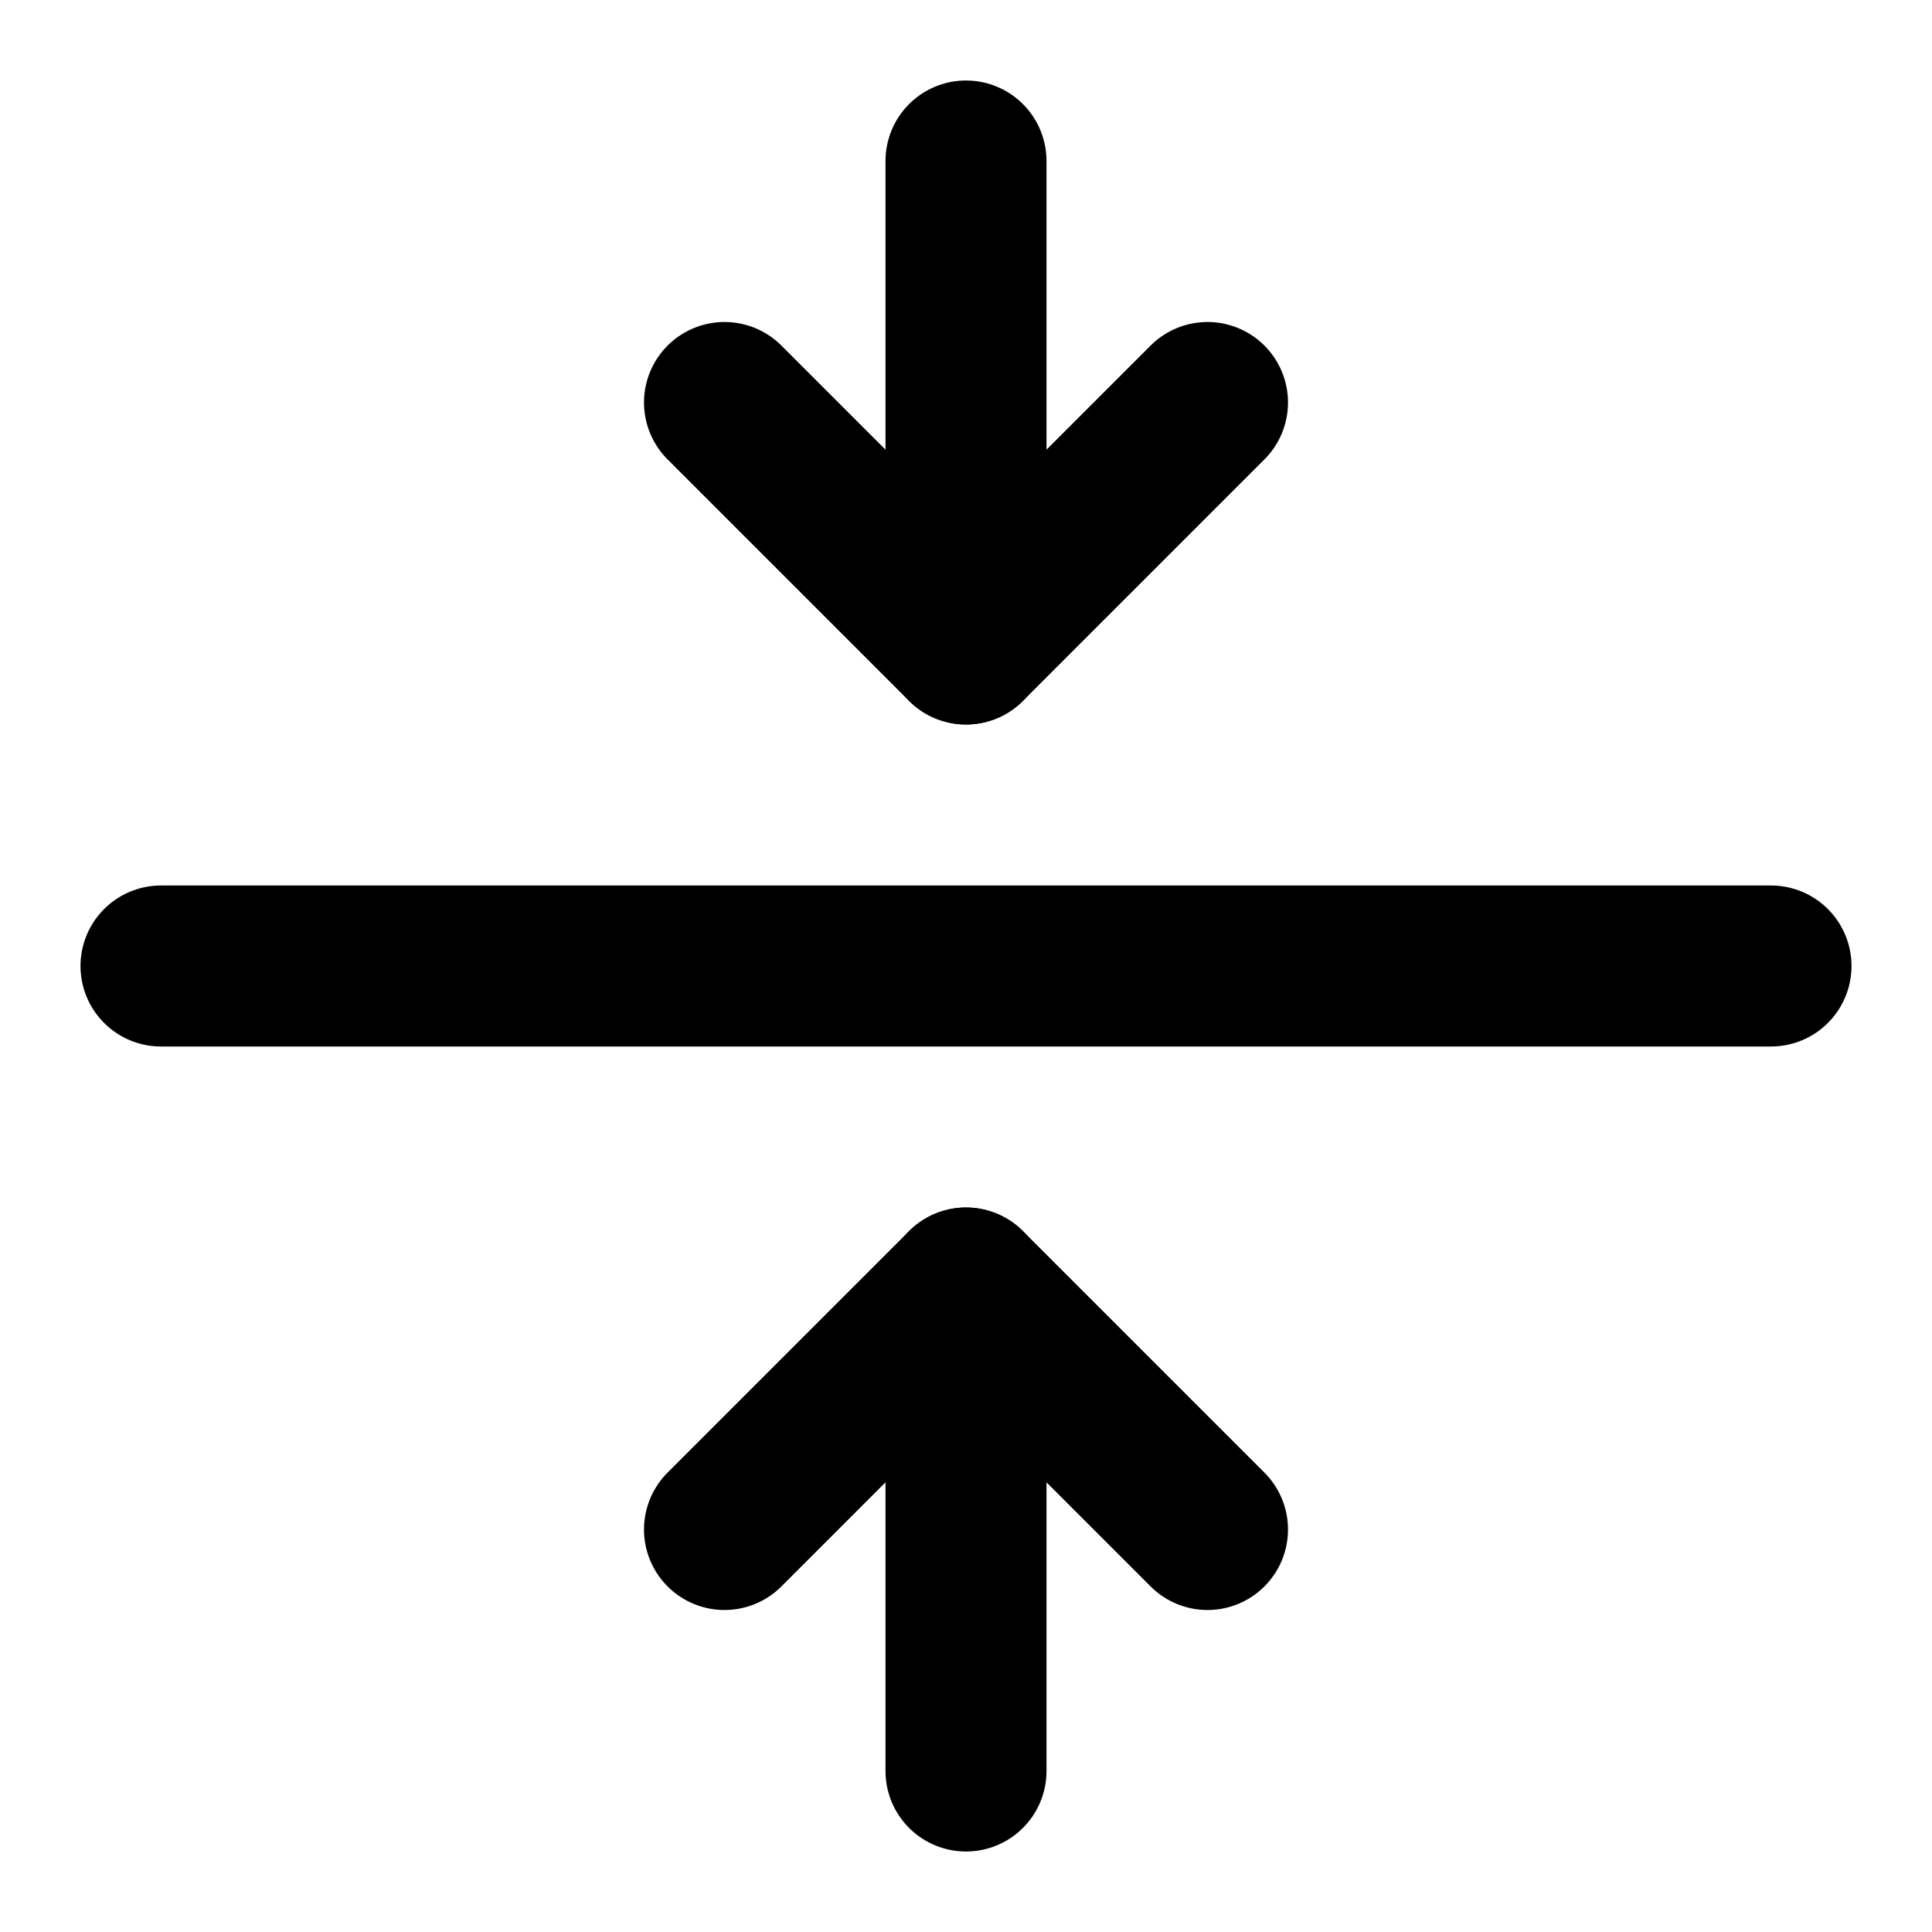
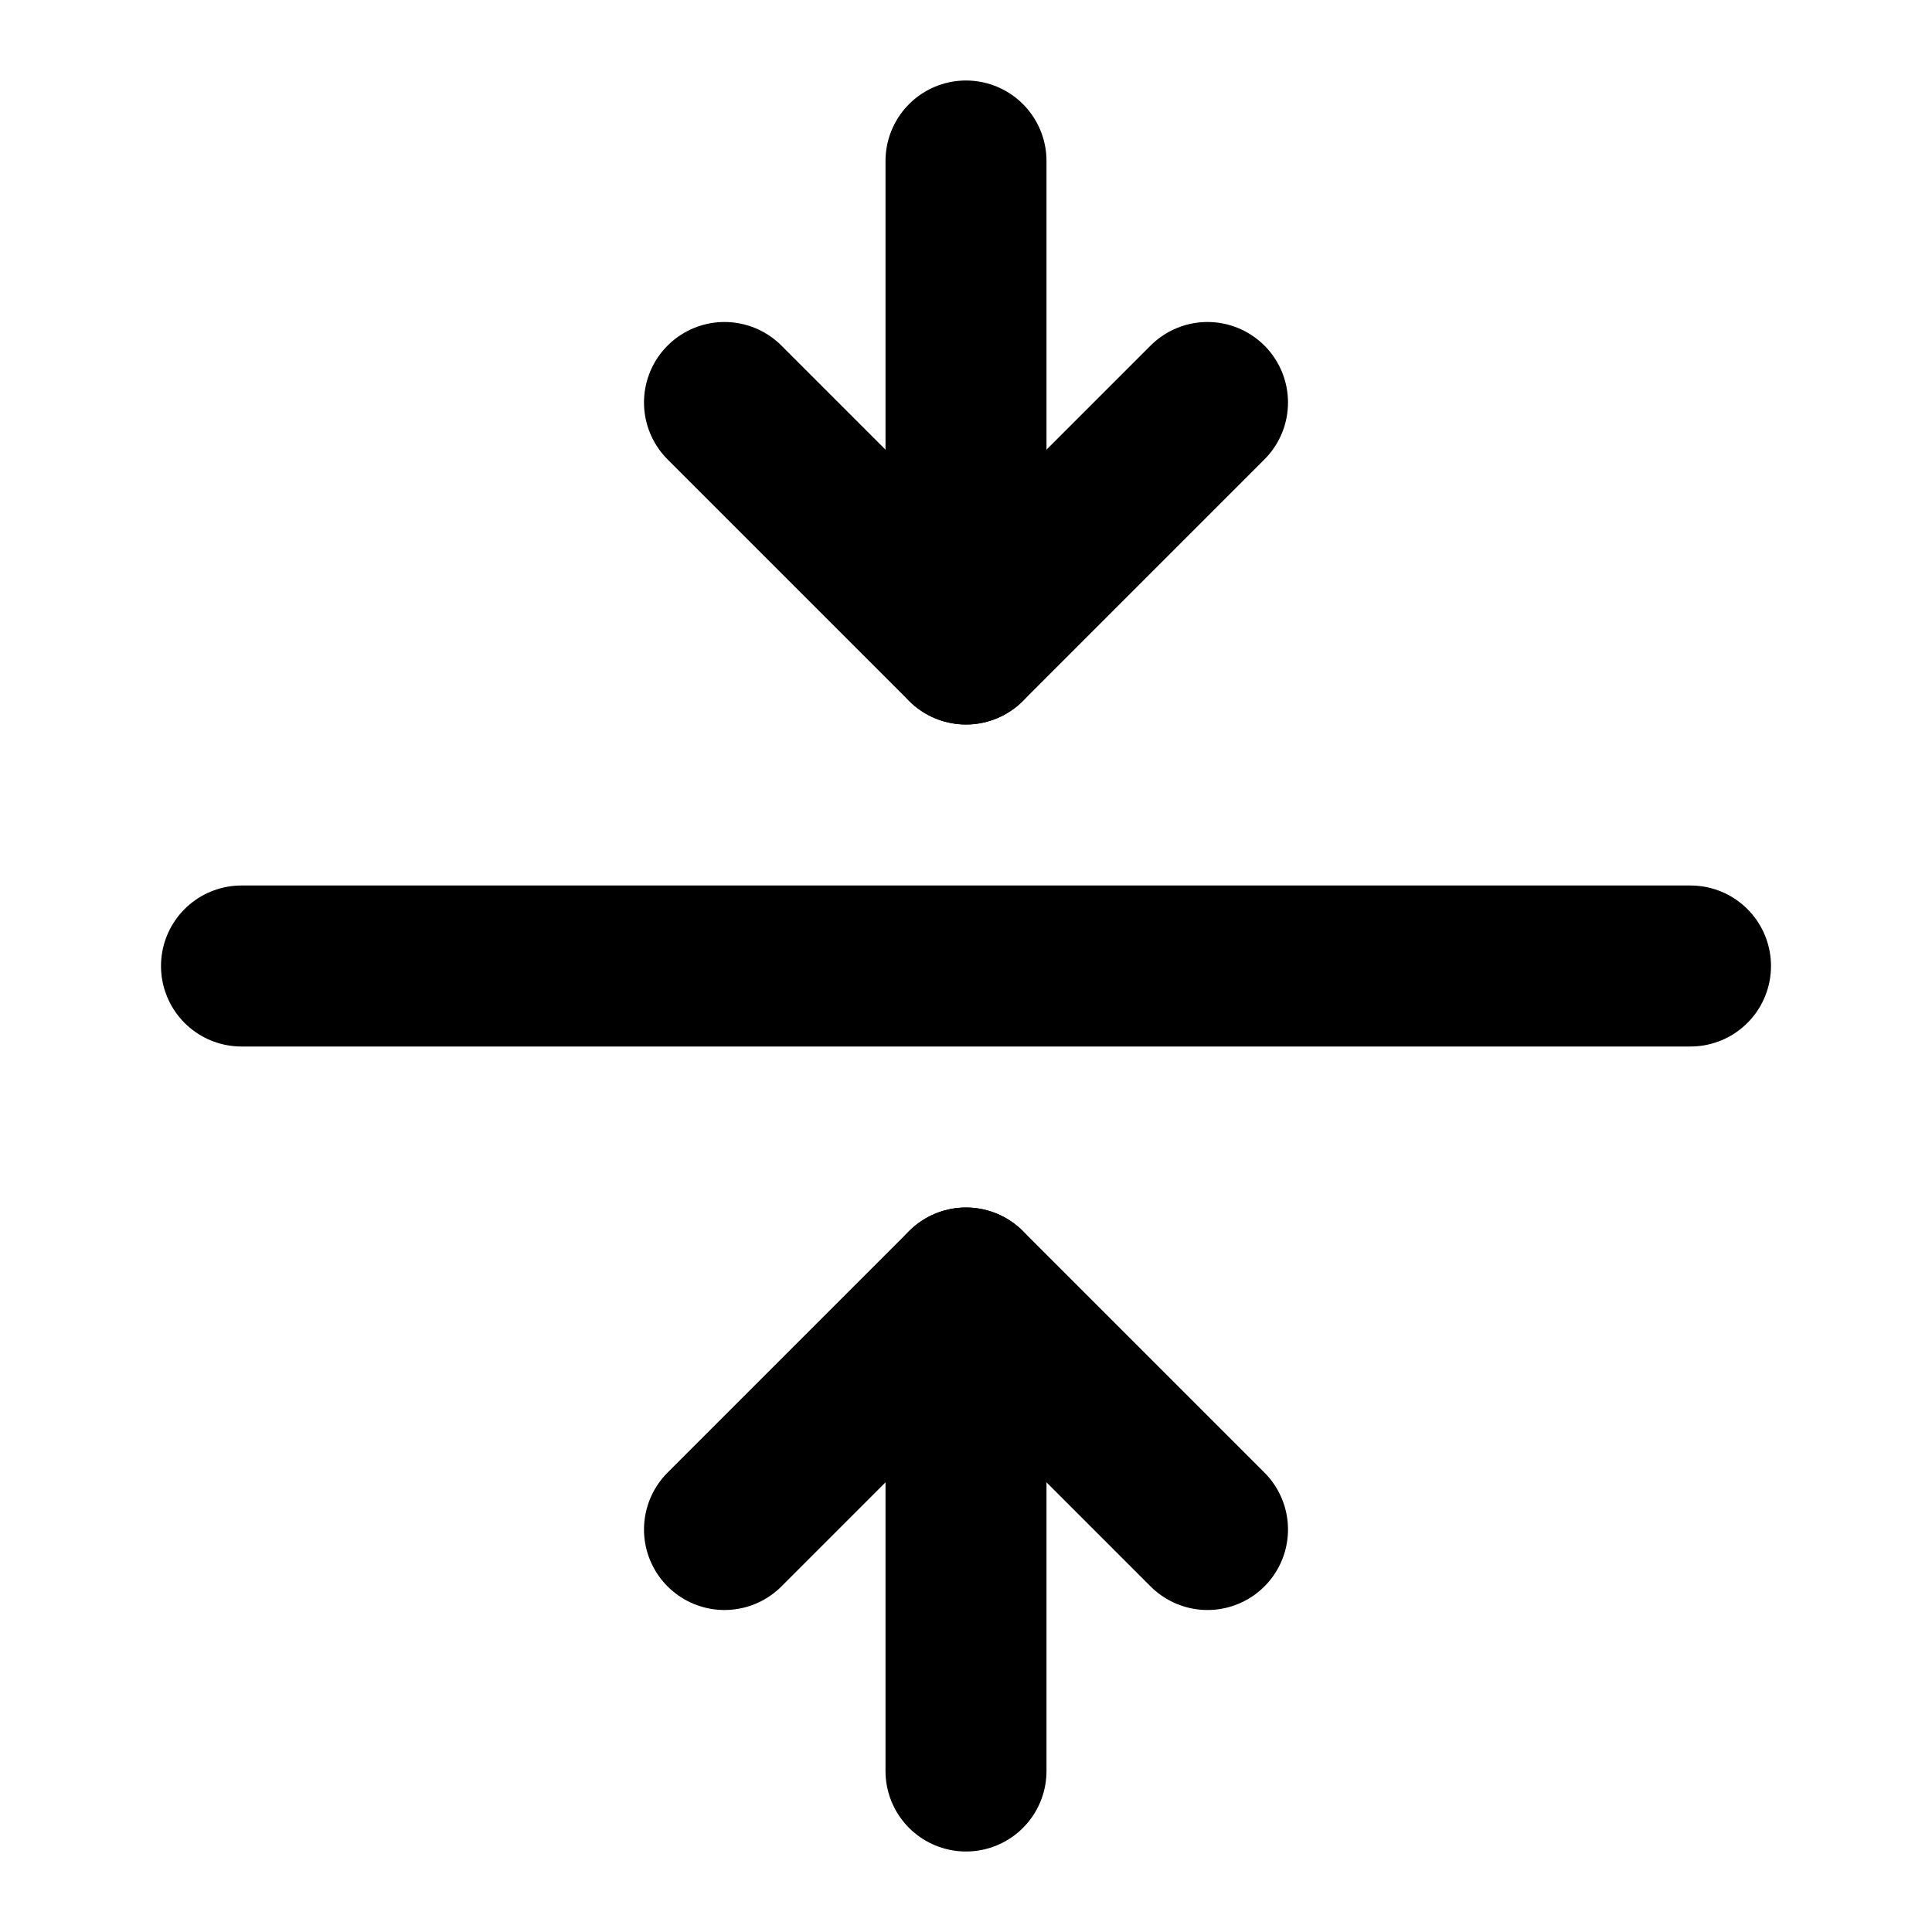
<svg xmlns="http://www.w3.org/2000/svg" width="24" height="24" viewBox="0 0 24 24" fill="none">
-   <path d="M22 12L2 12" stroke="black" stroke-width="2" stroke-linecap="round" />
+   <path d="M21 12L3 12" stroke="black" stroke-width="2" stroke-linecap="round" />
  <path d="M12 2L12 8" stroke="black" stroke-width="2" stroke-linecap="round" stroke-linejoin="round" />
  <path d="M12 22L12 16" stroke="black" stroke-width="2" stroke-linecap="round" stroke-linejoin="round" />
  <path d="M9 5L12 8L15 5" stroke="black" stroke-width="2" stroke-linecap="round" stroke-linejoin="round" />
  <path d="M9 19L12 16L15 19" stroke="black" stroke-width="2" stroke-linecap="round" stroke-linejoin="round" />
</svg>
